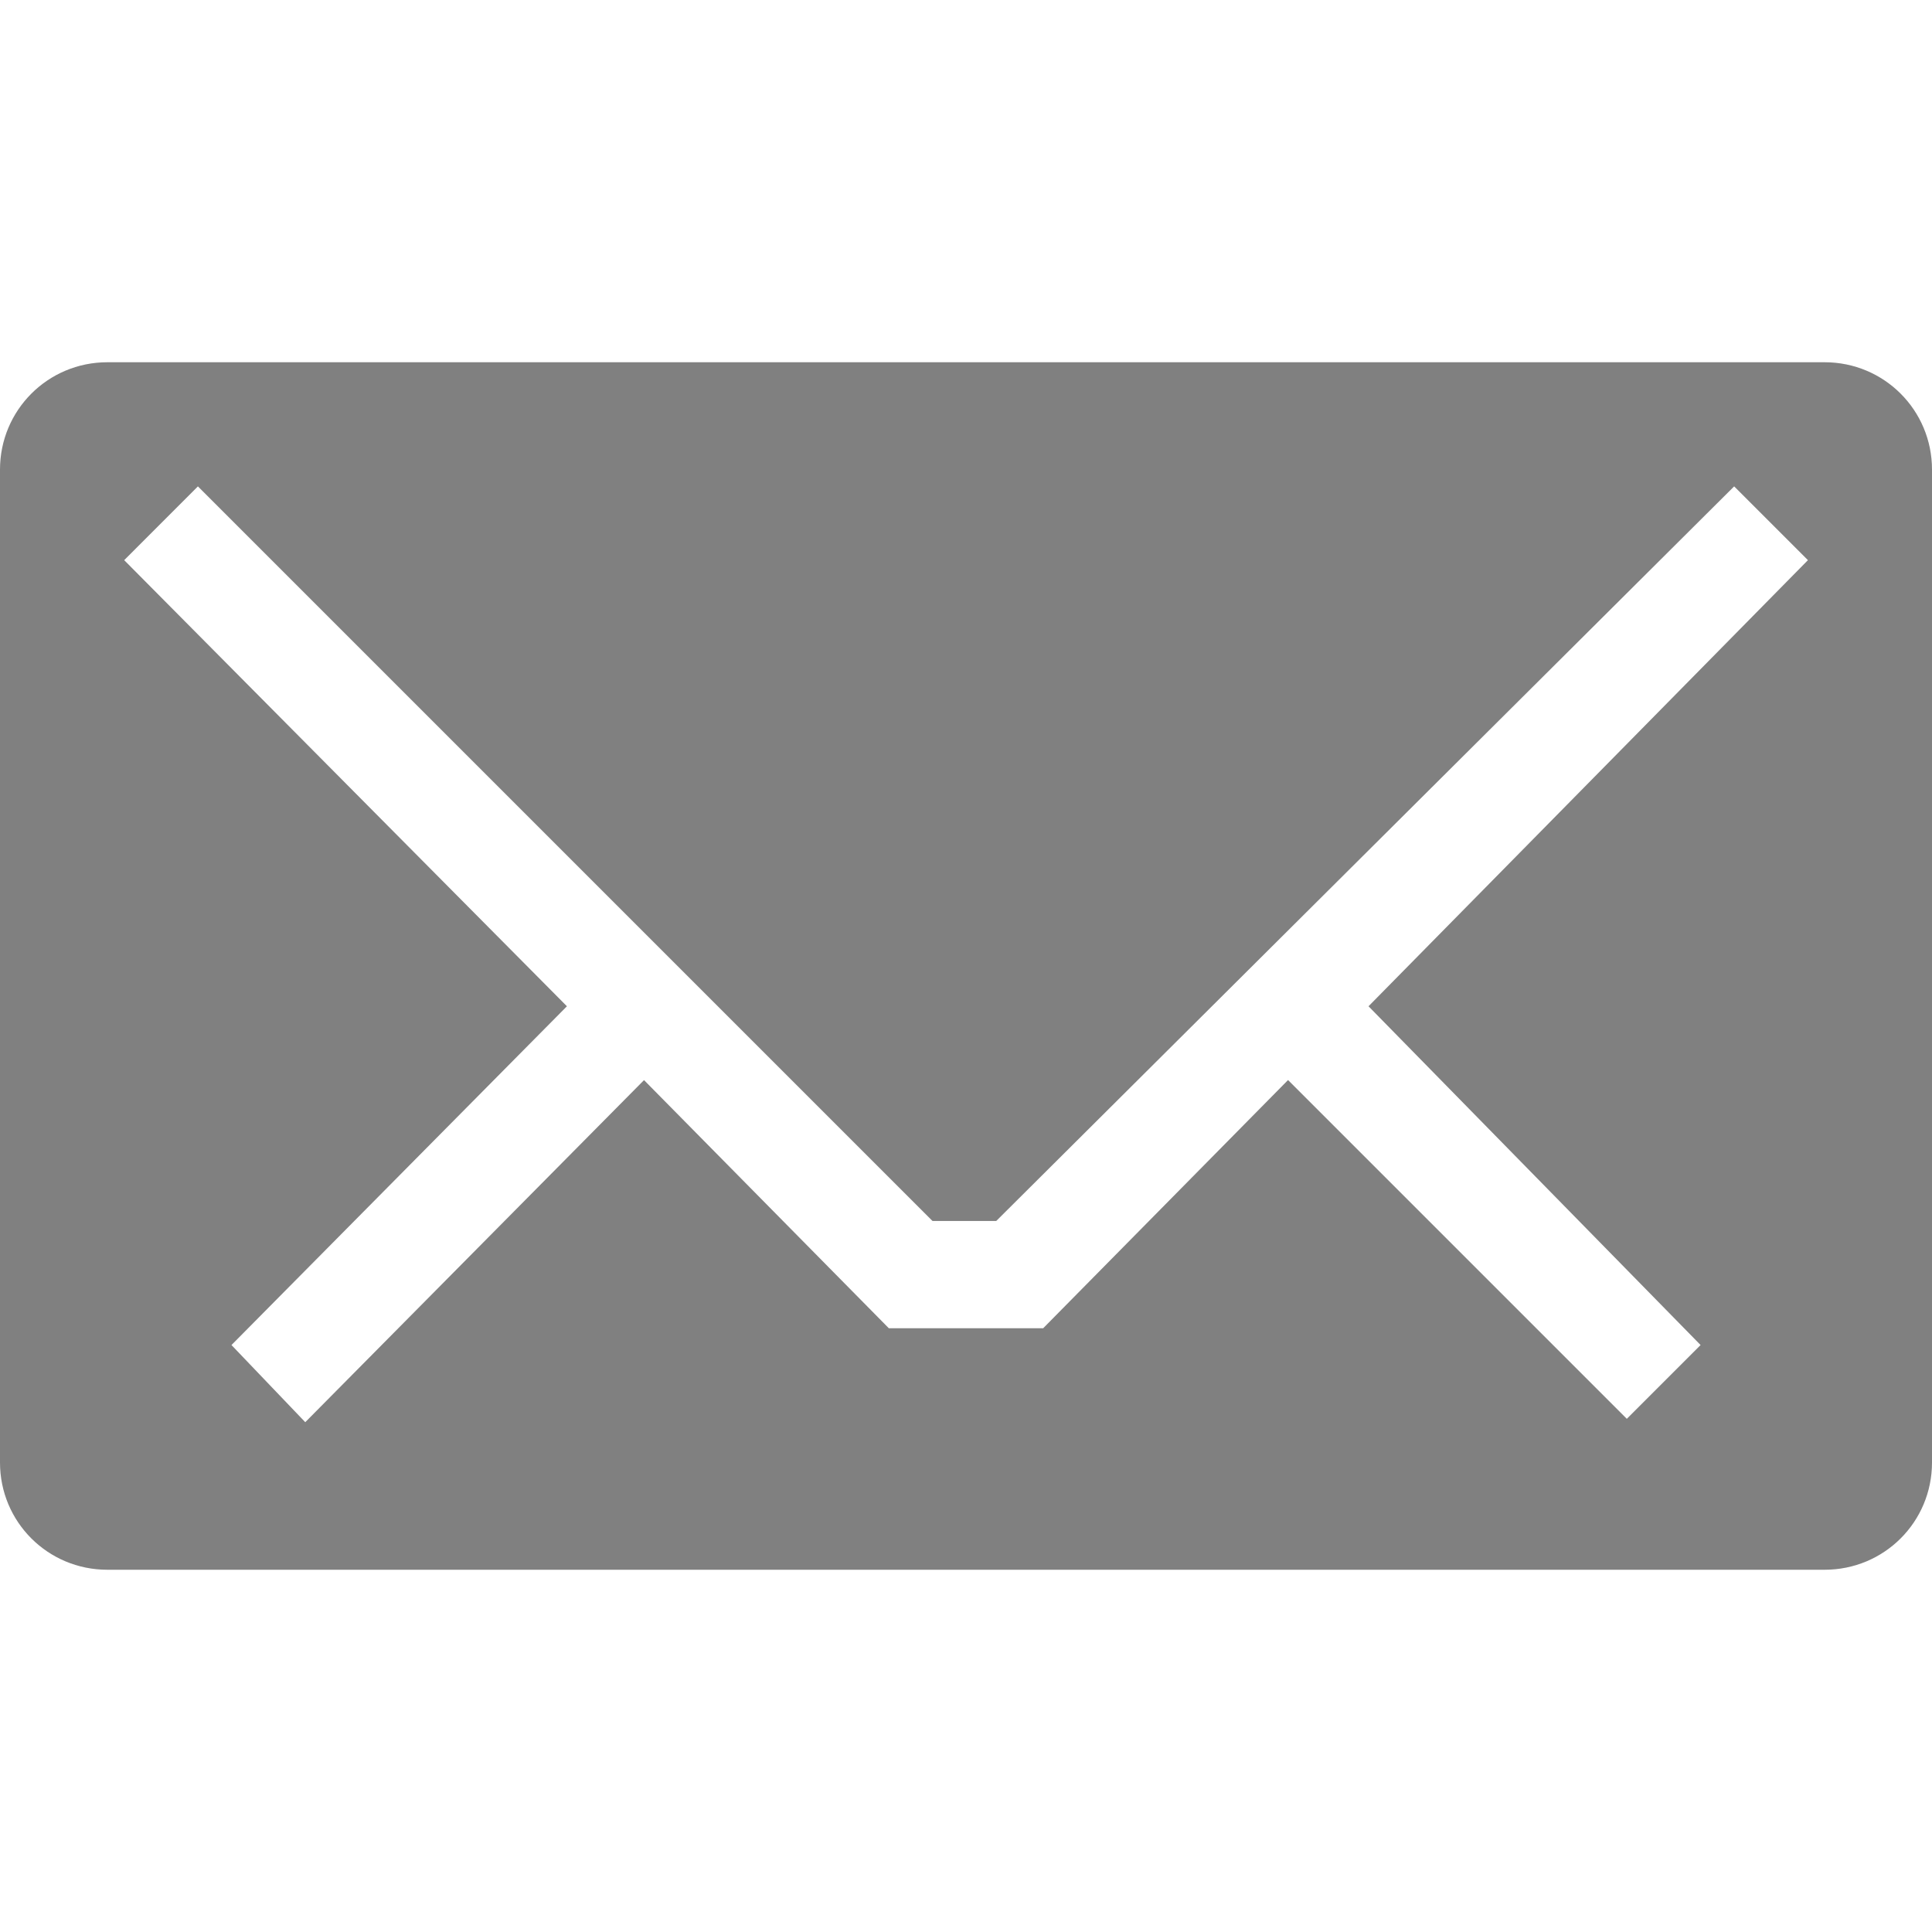
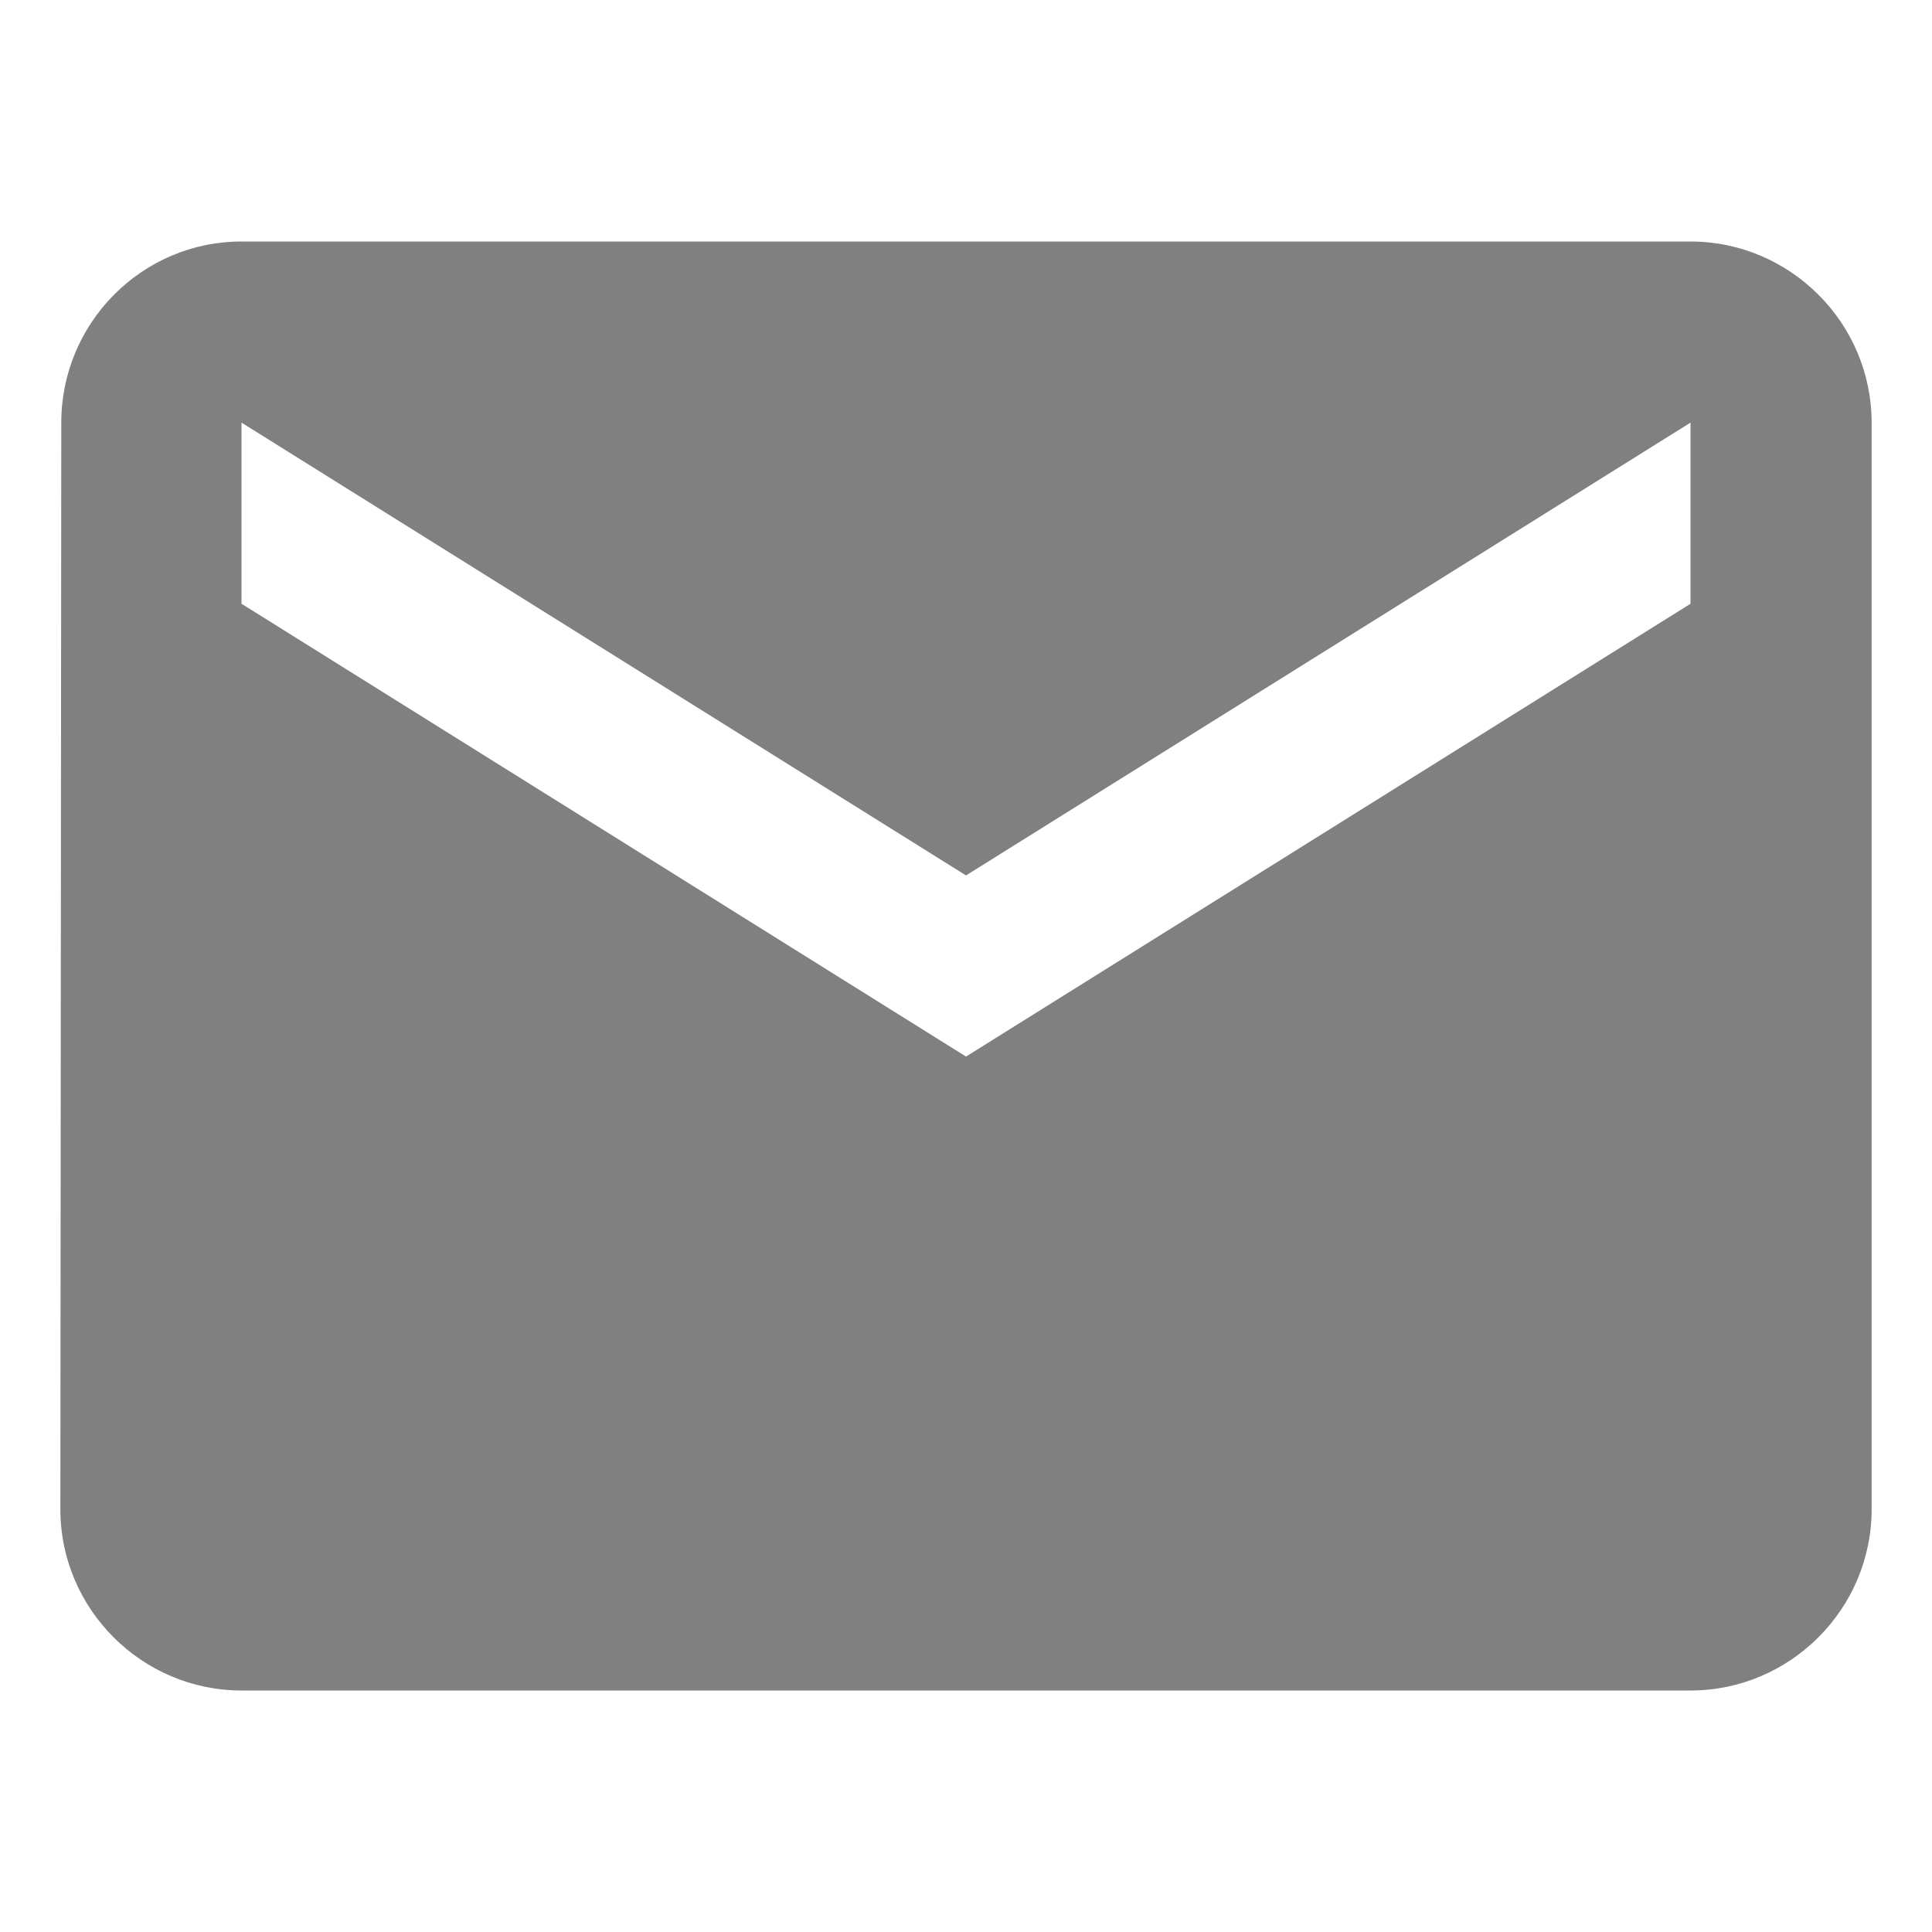
- <svg xmlns="http://www.w3.org/2000/svg" height="32" width="32" version="1.0">
-   <path d="m1.778 6c-0.985 0-1.778 0.793-1.778 1.778v16.446c0 0.985 0.793 1.776 1.778 1.776h28.444c0.985 0 1.778-0.791 1.778-1.776v-16.446c0-0.985-0.793-1.778-1.778-1.778zm1.5 2.056 12.167 12.167h1.056l12.222-12.167 1.222 1.222-7.278 7.389 5.5 5.611-1.222 1.222-5.611-5.611-4.056 4.111h-2.556l-4.055-4.11-5.611 5.666-1.222-1.278 5.556-5.611-7.333-7.389z" fill="#808080" />
+ <svg xmlns="http://www.w3.org/2000/svg" width="32" height="32" version="1.0">
+   <path d="m28 4h-24c-1.65 0-2.985 1.35-2.985 3l-0.015 18c0 1.65 1.35 3 3 3h24c1.65 0 3-1.35 3-3v-18c0-1.65-1.35-3-3-3zm0 6-12 7.5-12-7.5v-3l12 7.5 12-7.5z" fill="#808080" stroke-width="1.5" />
</svg>
